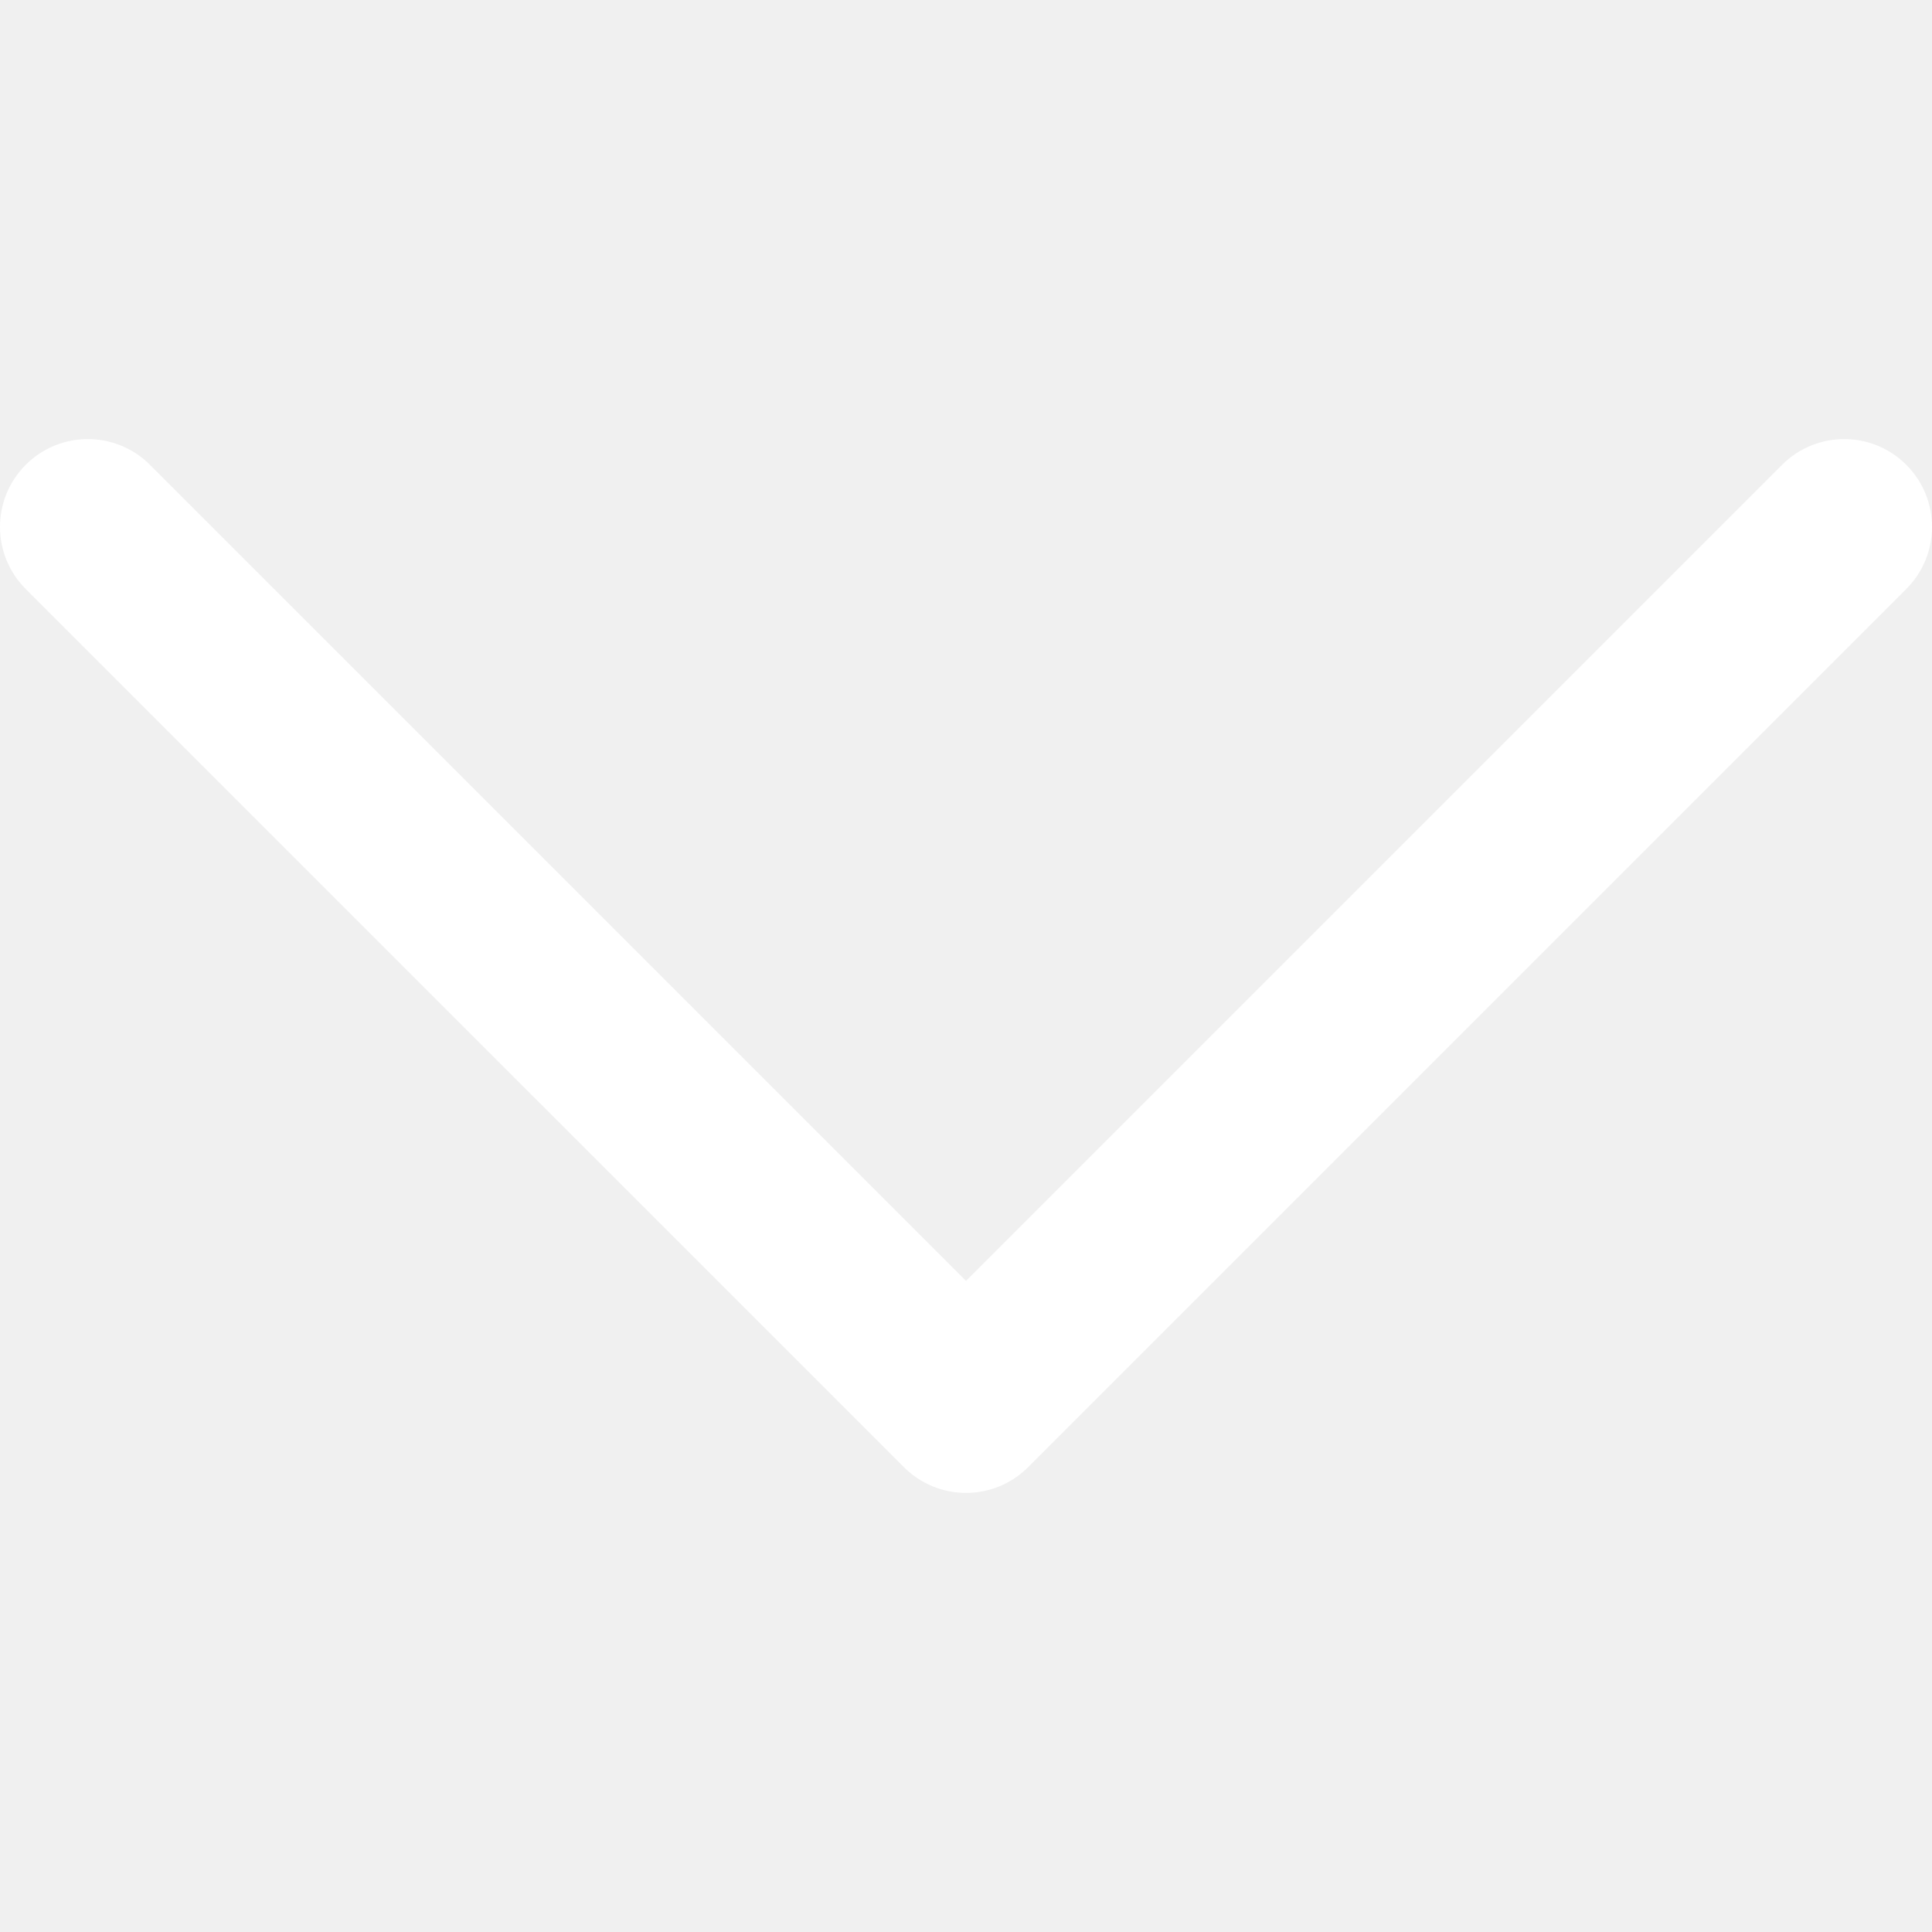
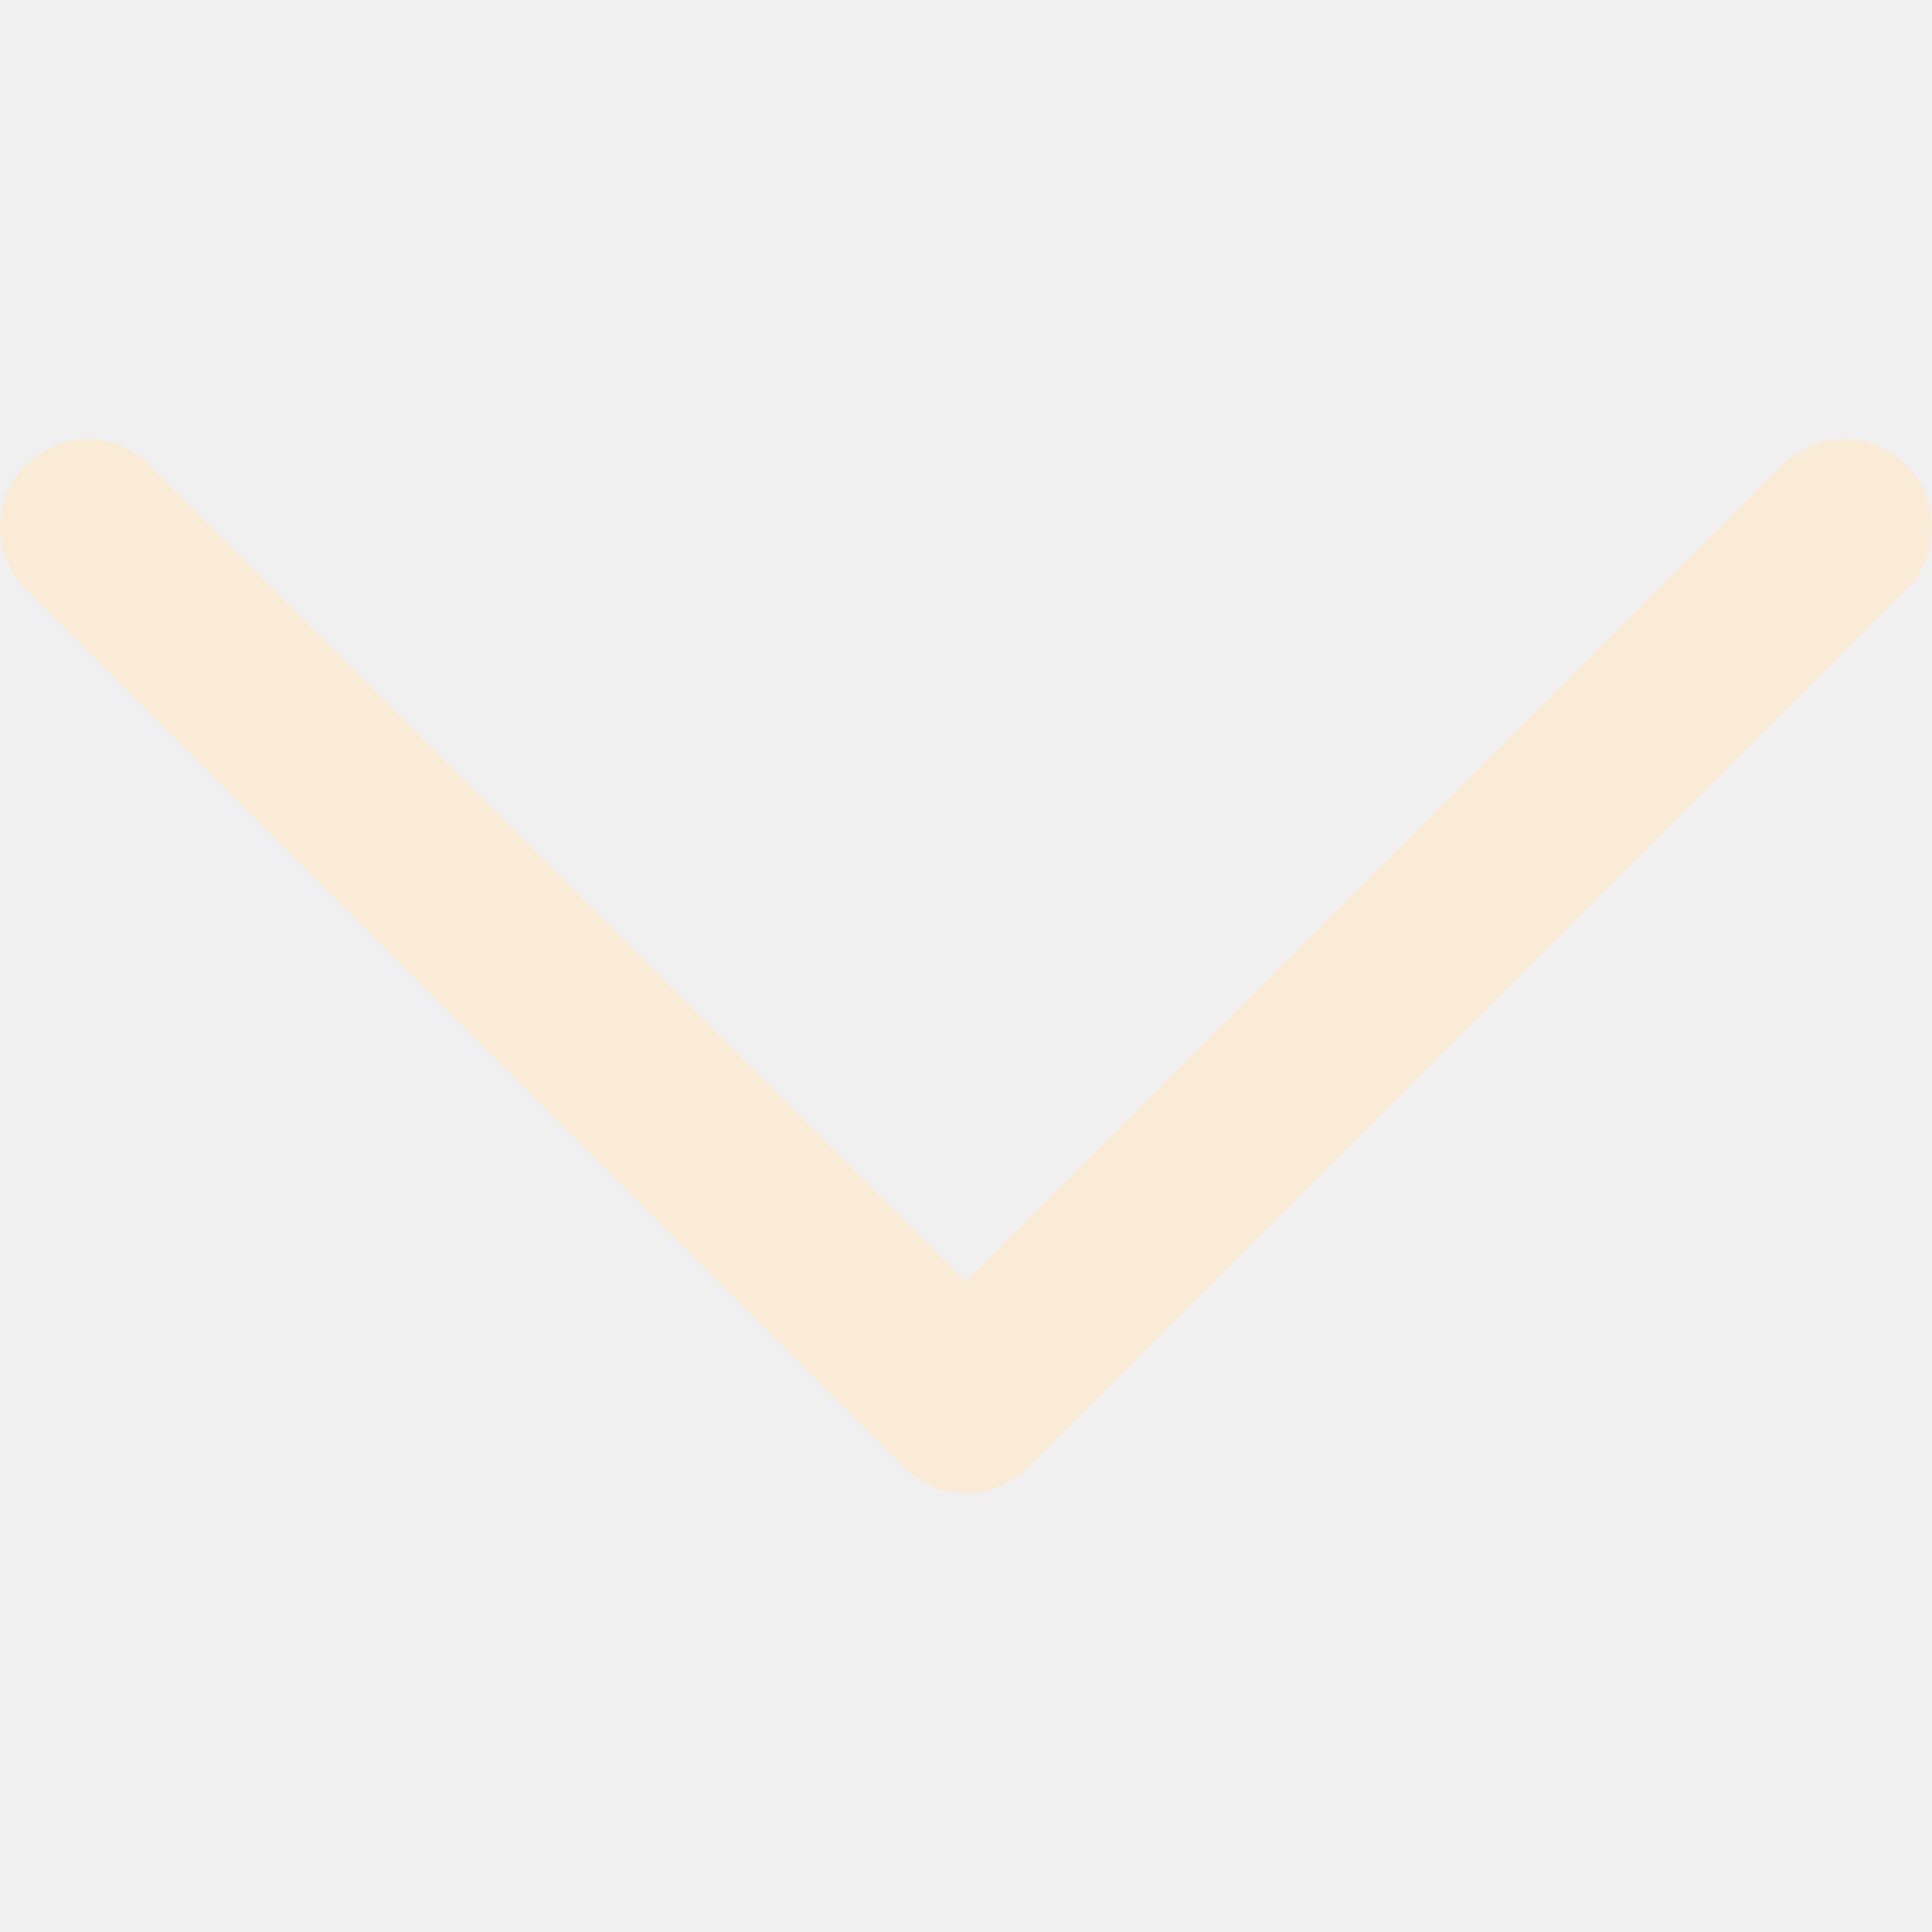
- <svg xmlns="http://www.w3.org/2000/svg" width="400px" height="400px" viewBox="0 0 330 330" fill="#fff">
-   <path d="M325.607,79.393c-5.857-5.857-15.355-5.858-21.213,0.001l-139.39,139.393L25.607,79.393  c-5.857-5.857-15.355-5.858-21.213,0.001c-5.858,5.858-5.858,15.355,0,21.213l150.004,150c2.813,2.813,6.628,4.393,10.606,4.393  s7.794-1.581,10.606-4.394l149.996-150C331.465,94.749,331.465,85.251,325.607,79.393z" fill="#fff" />
+ <svg xmlns="http://www.w3.org/2000/svg" width="400px" height="400px" viewBox="0 0 330 330" fill="#faebd7">
+   <path d="M325.607,79.393c-5.857-5.857-15.355-5.858-21.213,0.001l-139.39,139.393L25.607,79.393  c-5.857-5.857-15.355-5.858-21.213,0.001c-5.858,5.858-5.858,15.355,0,21.213l150.004,150c2.813,2.813,6.628,4.393,10.606,4.393  s7.794-1.581,10.606-4.394l149.996-150C331.465,94.749,331.465,85.251,325.607,79.393z" fill="#faebd7" />
</svg>
